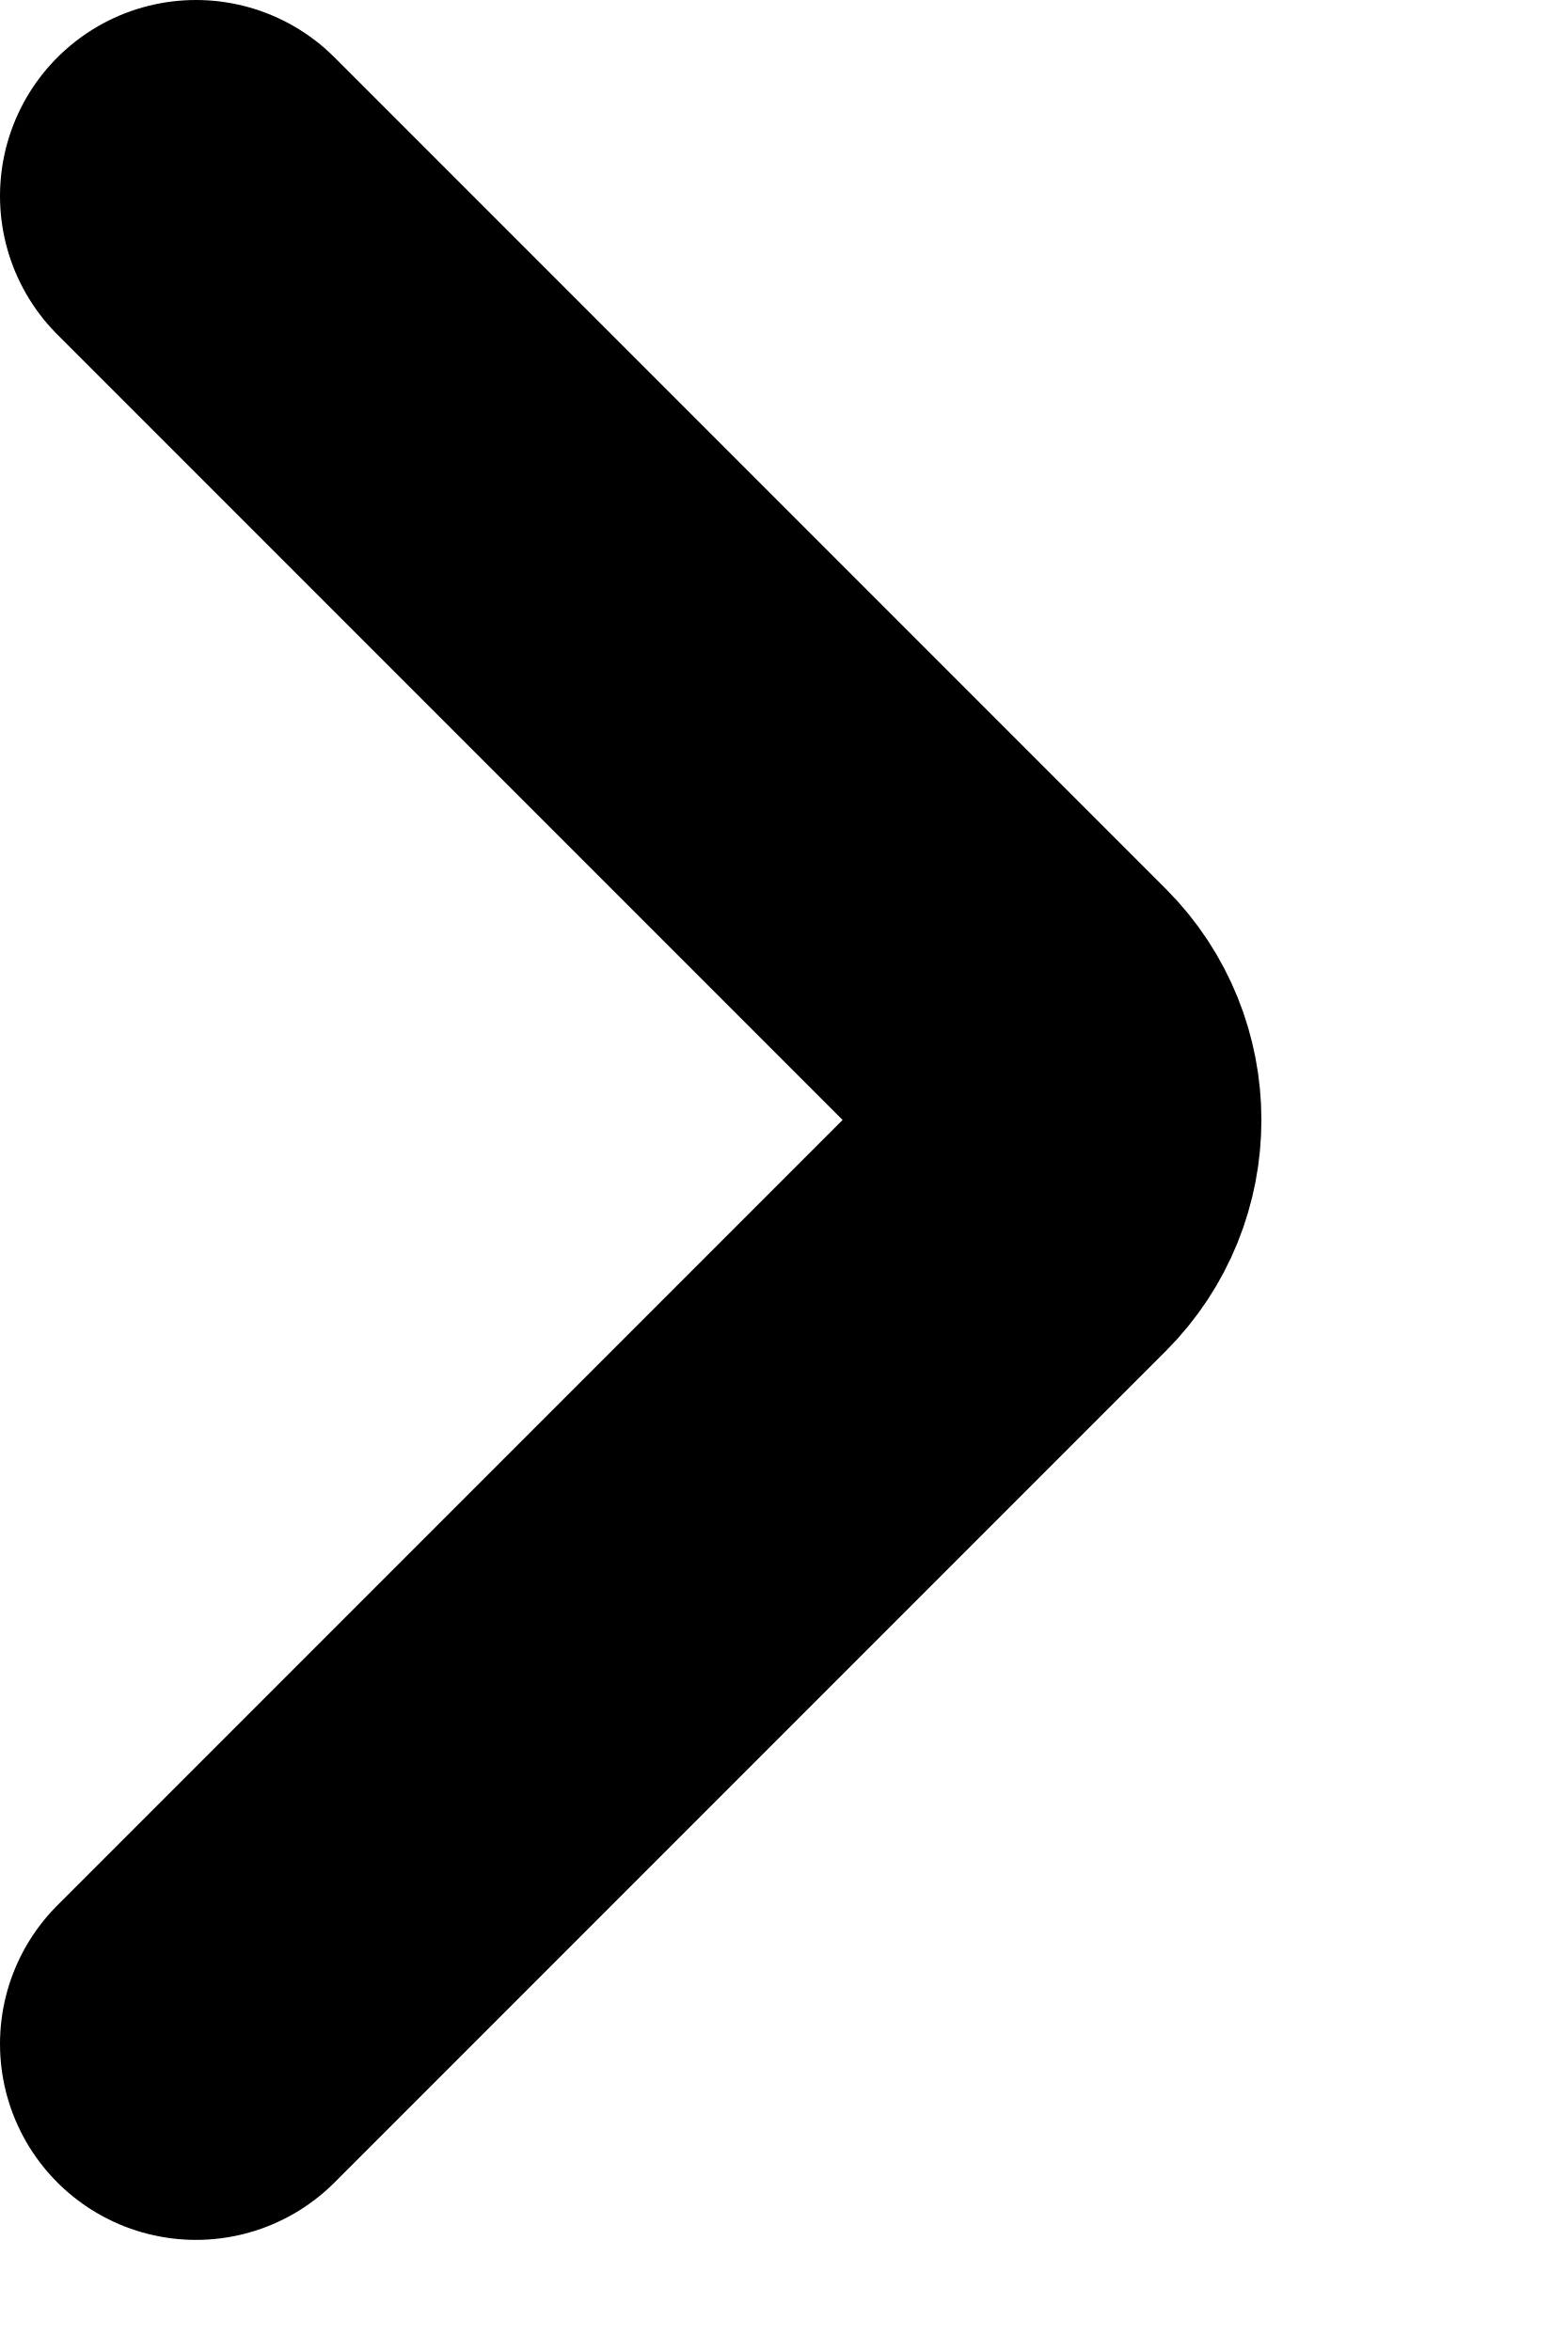
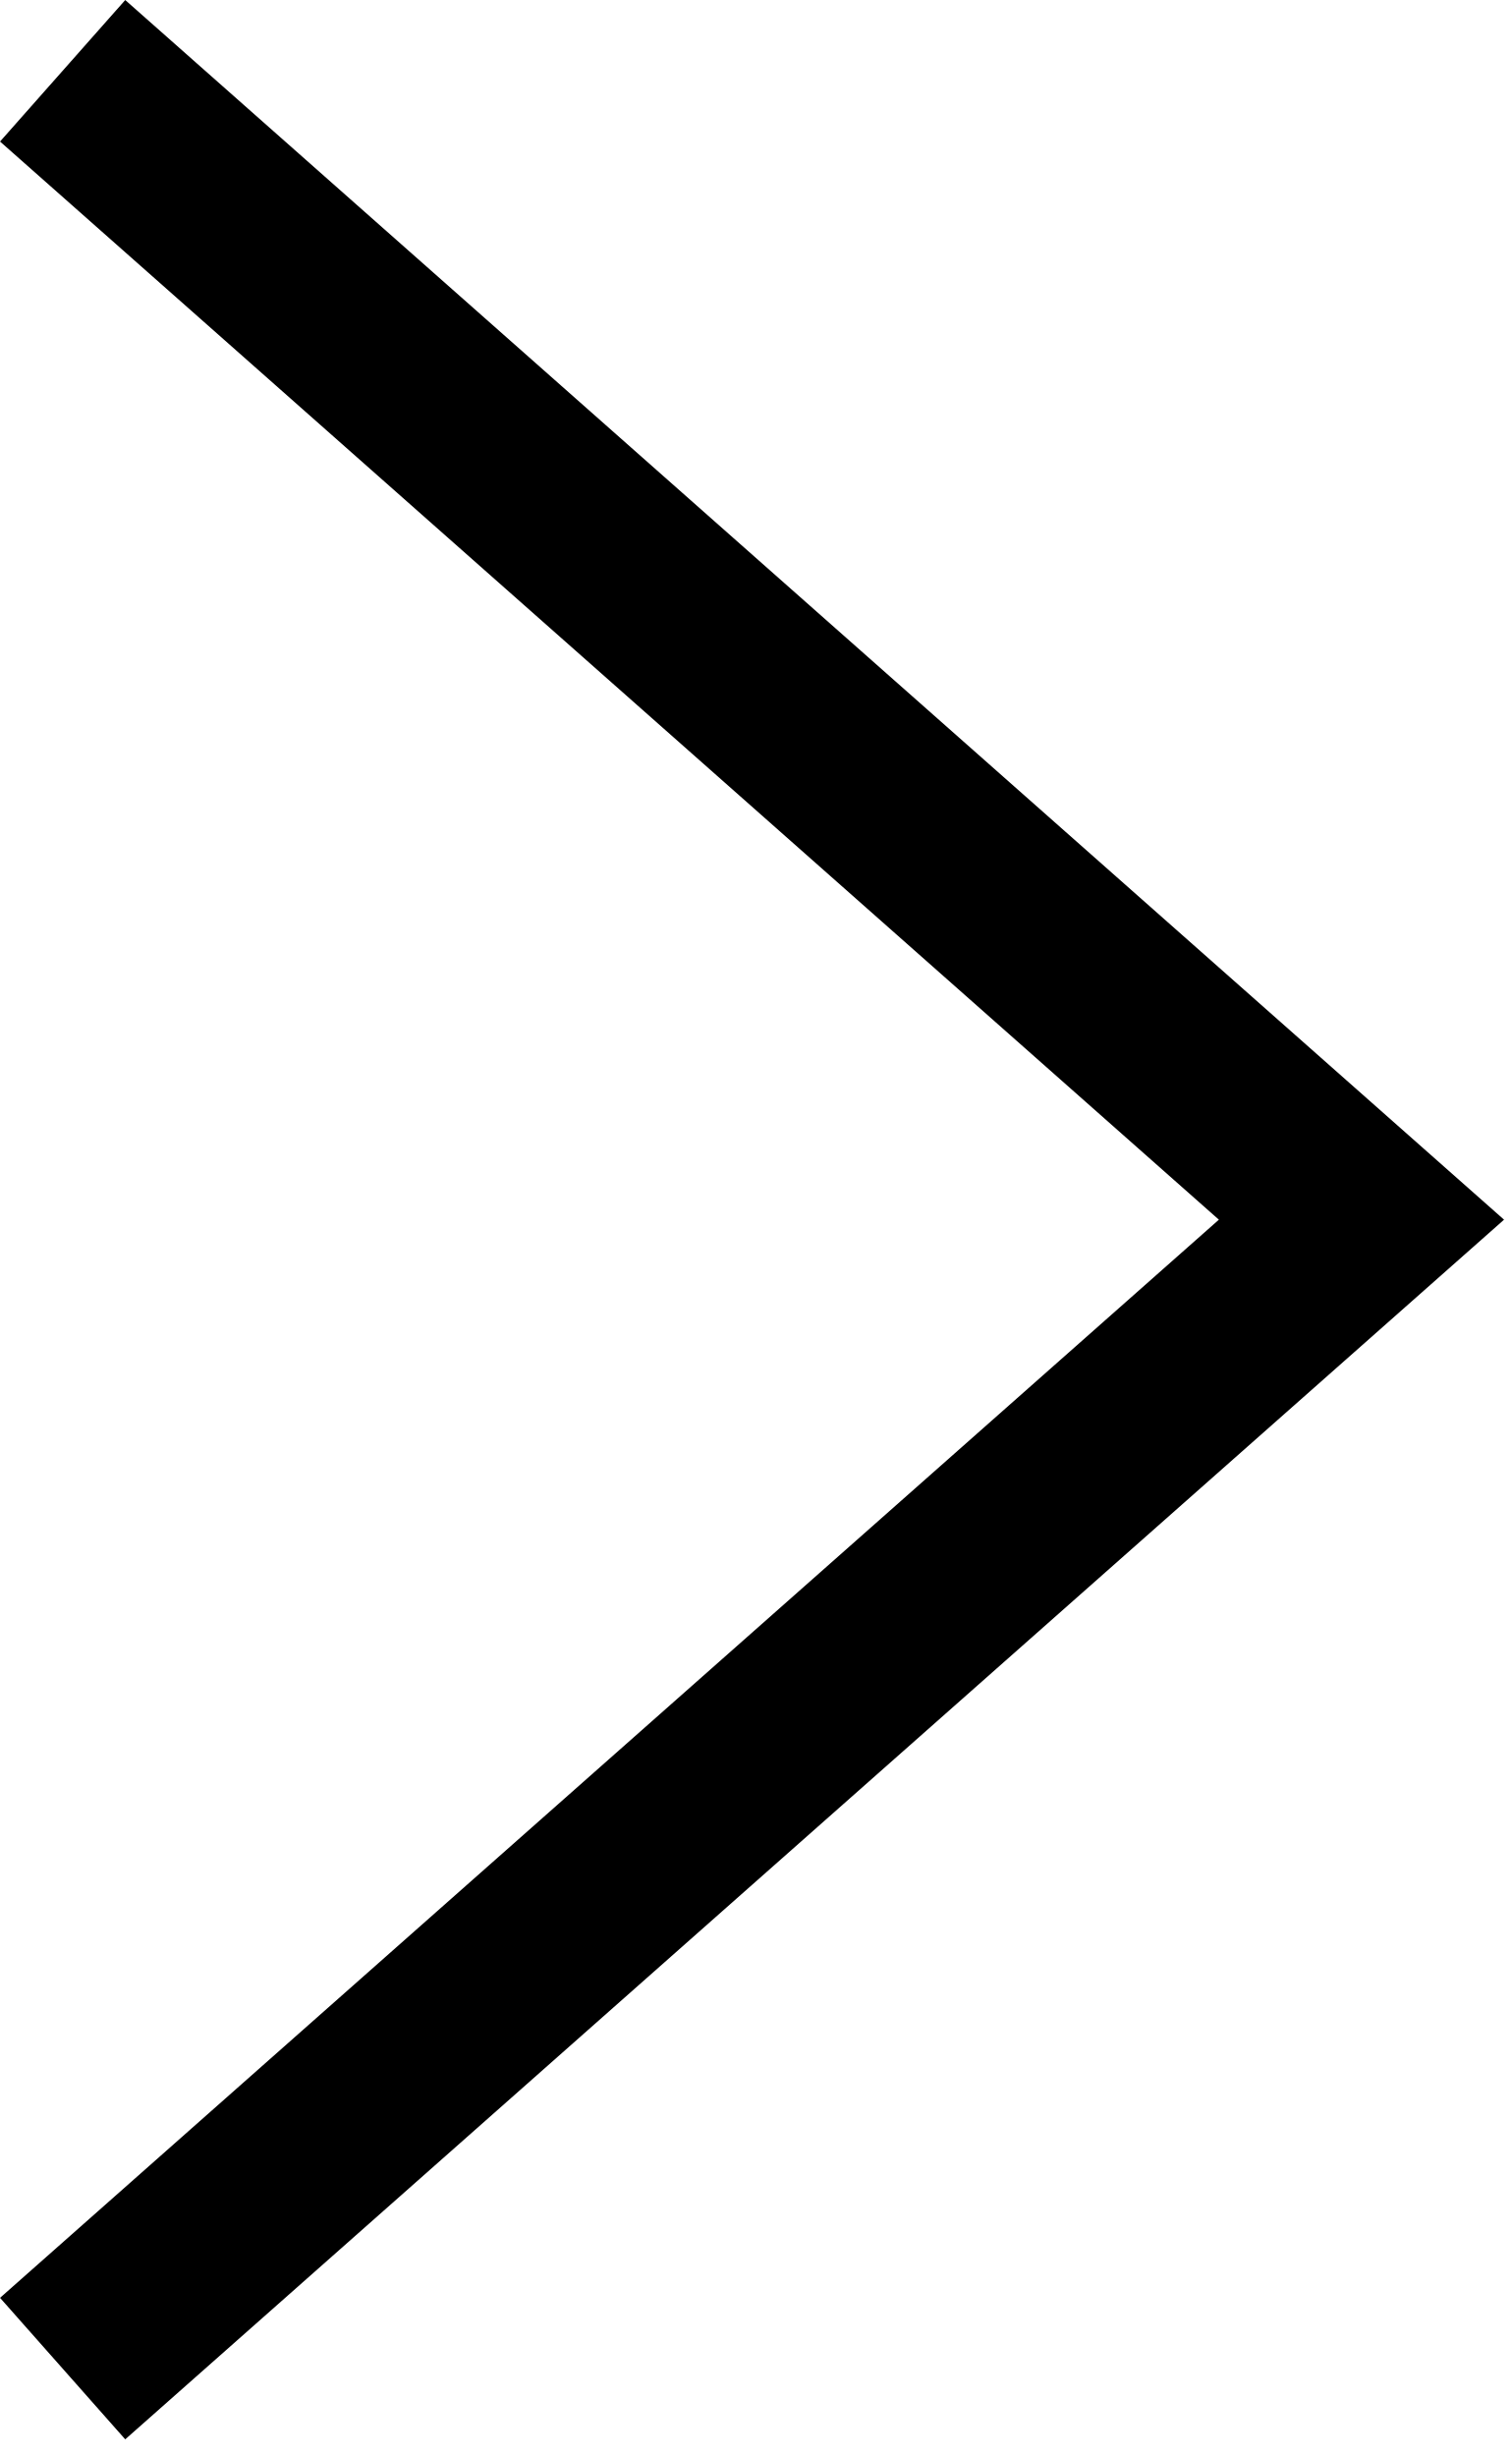
- <svg xmlns="http://www.w3.org/2000/svg" width="4" height="6" viewBox="0 0 4 6" fill="none">
-   <path d="M0.5 0.5L2.621 2.621C2.751 2.751 2.751 2.963 2.621 3.093L0.5 5.214" stroke="black" stroke-linecap="round" />
+ <svg xmlns="http://www.w3.org/2000/svg" width="16" height="26" viewBox="0 0 16 26" fill="none">
+   <path d="M1.412 1.412L14.412 12.912L1.412 24.412" stroke="black" stroke-width="2" stroke-linecap="square" />
</svg>
